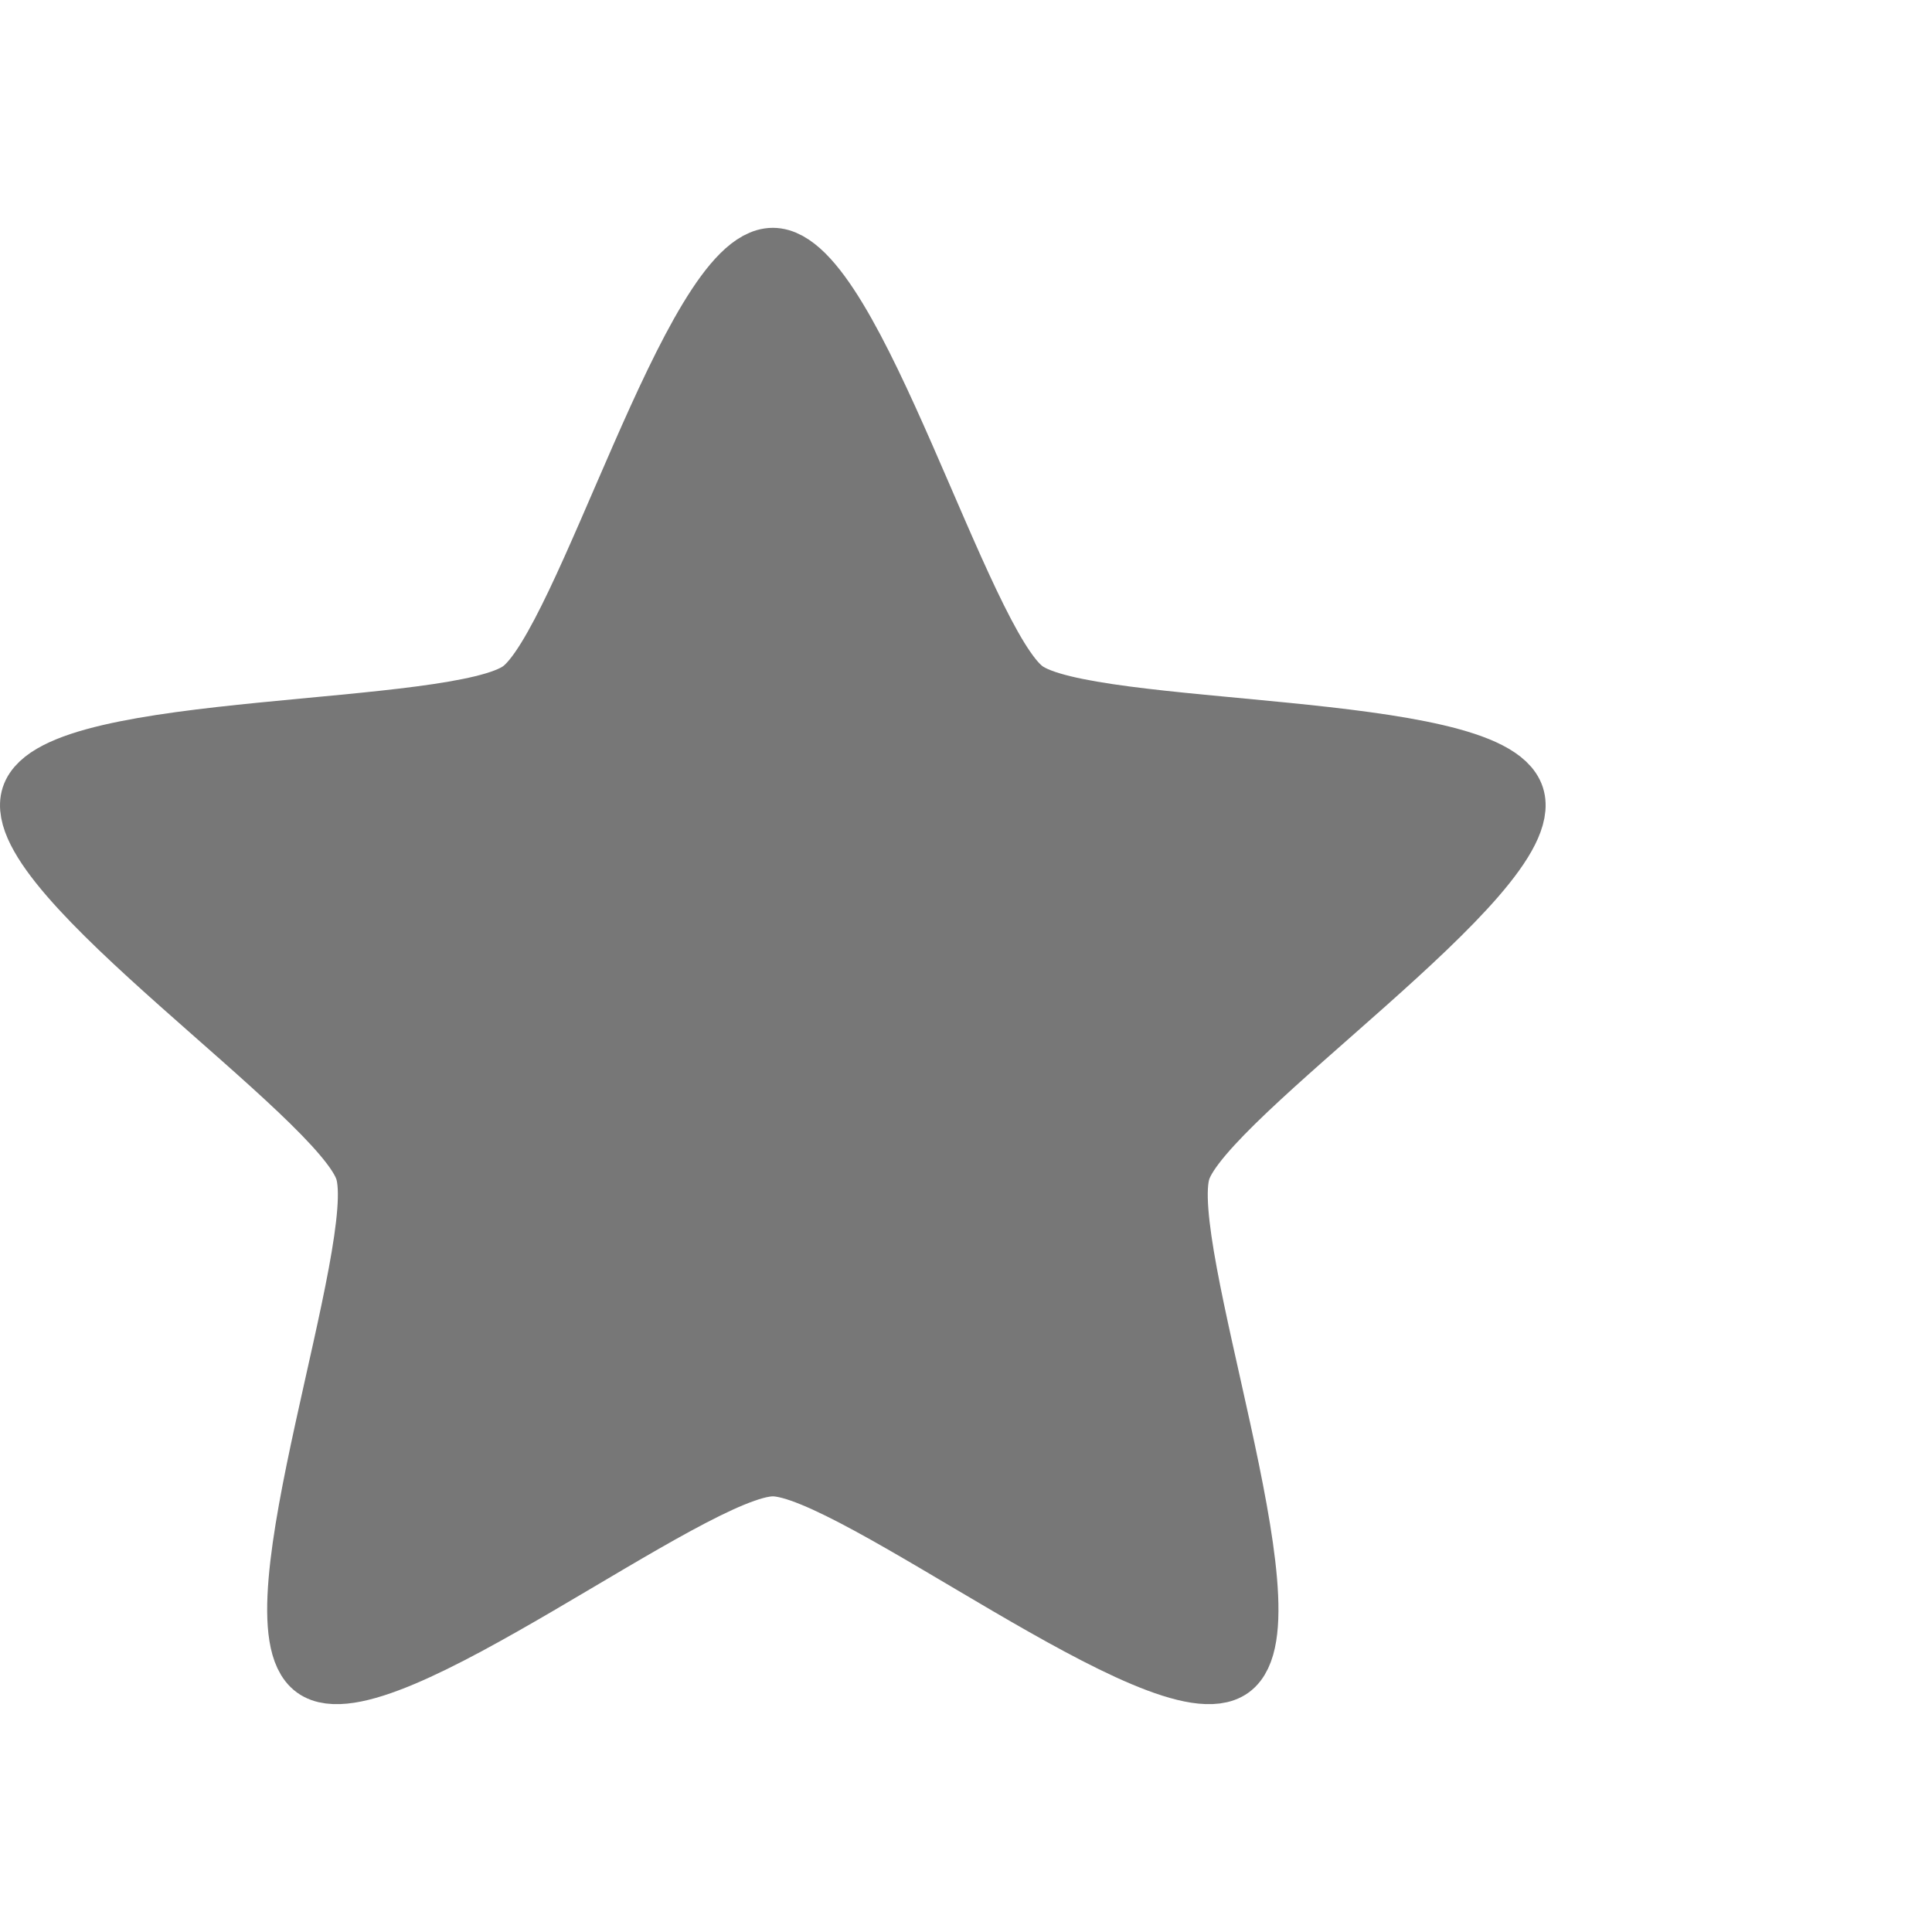
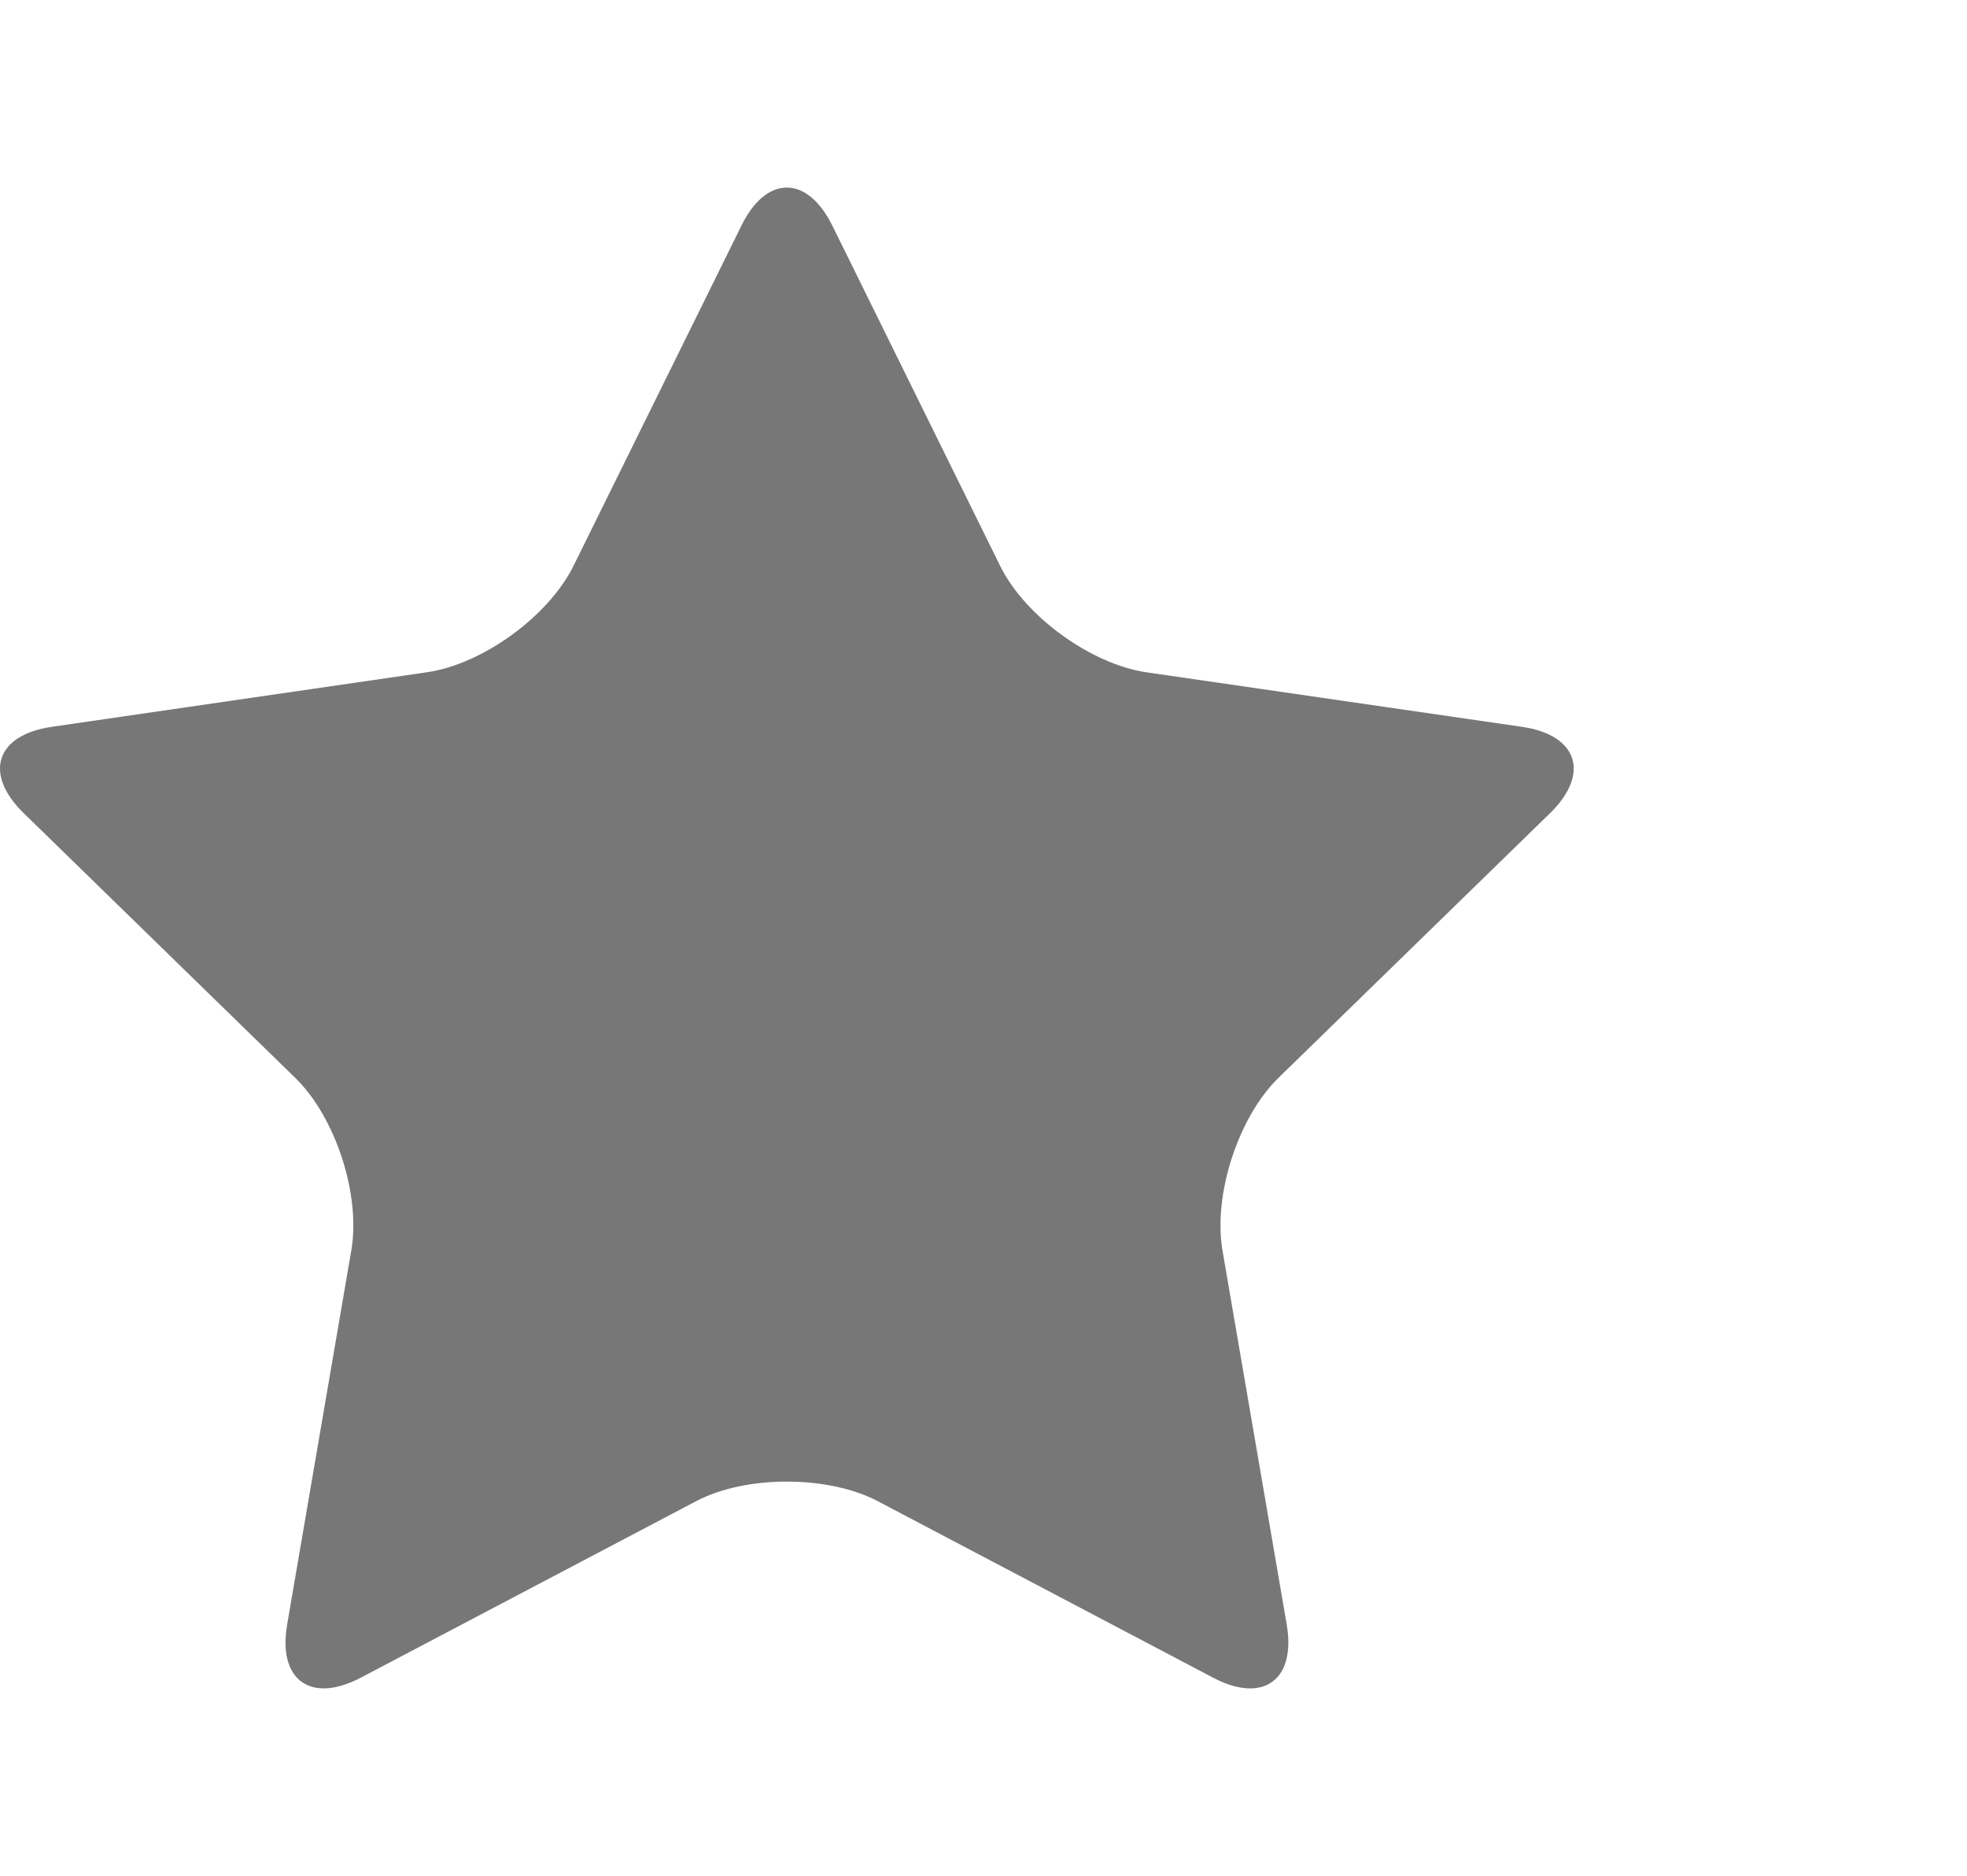
- <svg xmlns="http://www.w3.org/2000/svg" width="128" height="128" version="1.1" viewBox="0 0 128 128">
-   <path d="m51.2 17.094c-5.307 0-12.401 25.543-16.694 28.663-4.294 3.119-30.779 1.973-32.419 7.02-1.64 5.047 20.461 19.687 22.101 24.735 1.64 5.047-7.635 29.882-3.341 33.001 4.294 3.119 25.046-13.376 30.354-13.376 5.307 1e-6 26.06 16.495 30.354 13.376 4.294-3.119-4.981-27.954-3.341-33.001 1.64-5.047 23.741-19.687 22.101-24.735-1.64-5.047-28.125-3.901-32.419-7.02-4.294-3.119-11.387-28.663-16.694-28.663z" fill="#777" stroke="#777" stroke-linejoin="round" stroke-width="4" />
+ <svg xmlns="http://www.w3.org/2000/svg" version="1.1" id="Ebene_1" x="0px" y="0px" width="21.775px" height="20.762px" viewBox="0 0 21.775 20.762" enable-background="new 0 0 21.775 20.762" xml:space="preserve">
+   <path fill="#777777" d="M8.71,2.076c-0.182,0-0.364,0.14-0.501,0.419L6.35,6.261c-0.276,0.56-1.007,1.091-1.624,1.18L0.572,8.045  C-0.046,8.135-0.185,8.564,0.262,9l3.007,2.931c0.447,0.436,0.726,1.295,0.62,1.909l-0.71,4.14  c-0.077,0.446,0.094,0.708,0.405,0.708c0.118,0,0.255-0.038,0.407-0.117l3.717-1.956c0.276-0.145,0.64-0.216,1.003-0.216  c0.364,0,0.729,0.072,1.004,0.216l3.717,1.956c0.15,0.079,0.289,0.117,0.407,0.117c0.311,0,0.481-0.262,0.405-0.708l-0.711-4.14  c-0.105-0.614,0.174-1.474,0.619-1.909L17.16,9c0.446-0.436,0.307-0.865-0.311-0.955l-4.154-0.603  c-0.617-0.089-1.349-0.62-1.624-1.18L9.213,2.495C9.074,2.216,8.893,2.076,8.71,2.076L8.71,2.076z" />
</svg>
